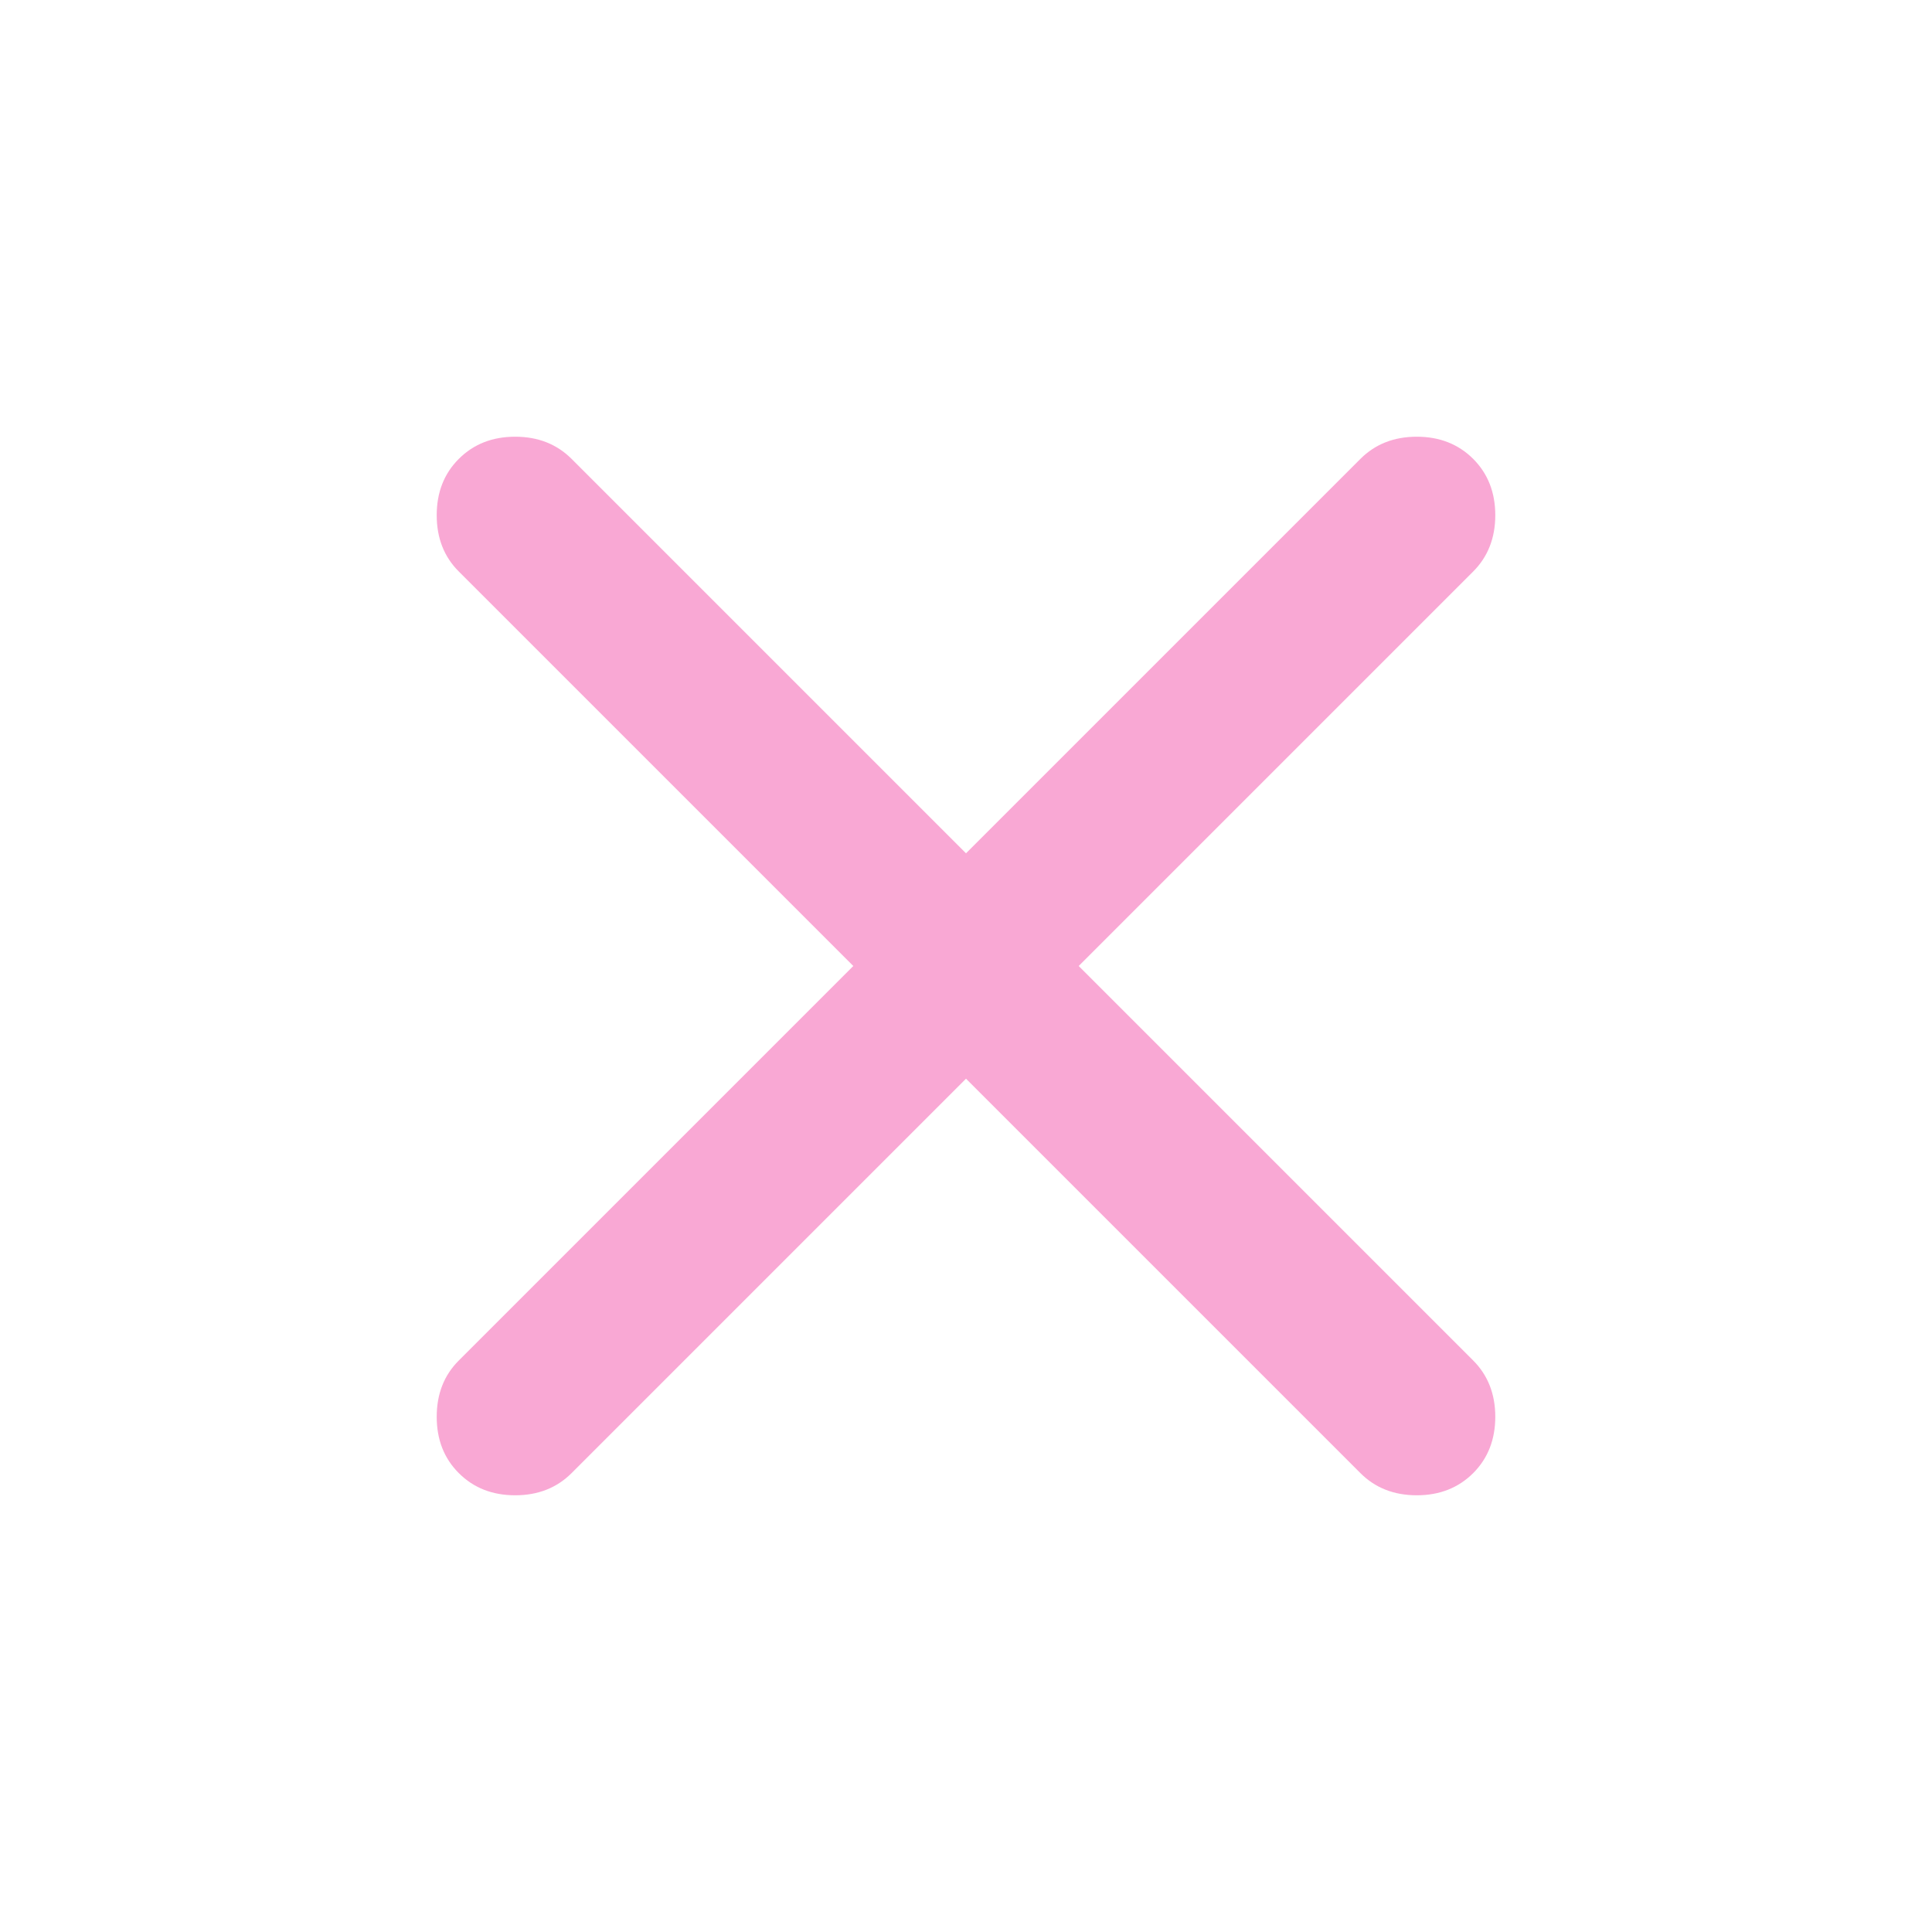
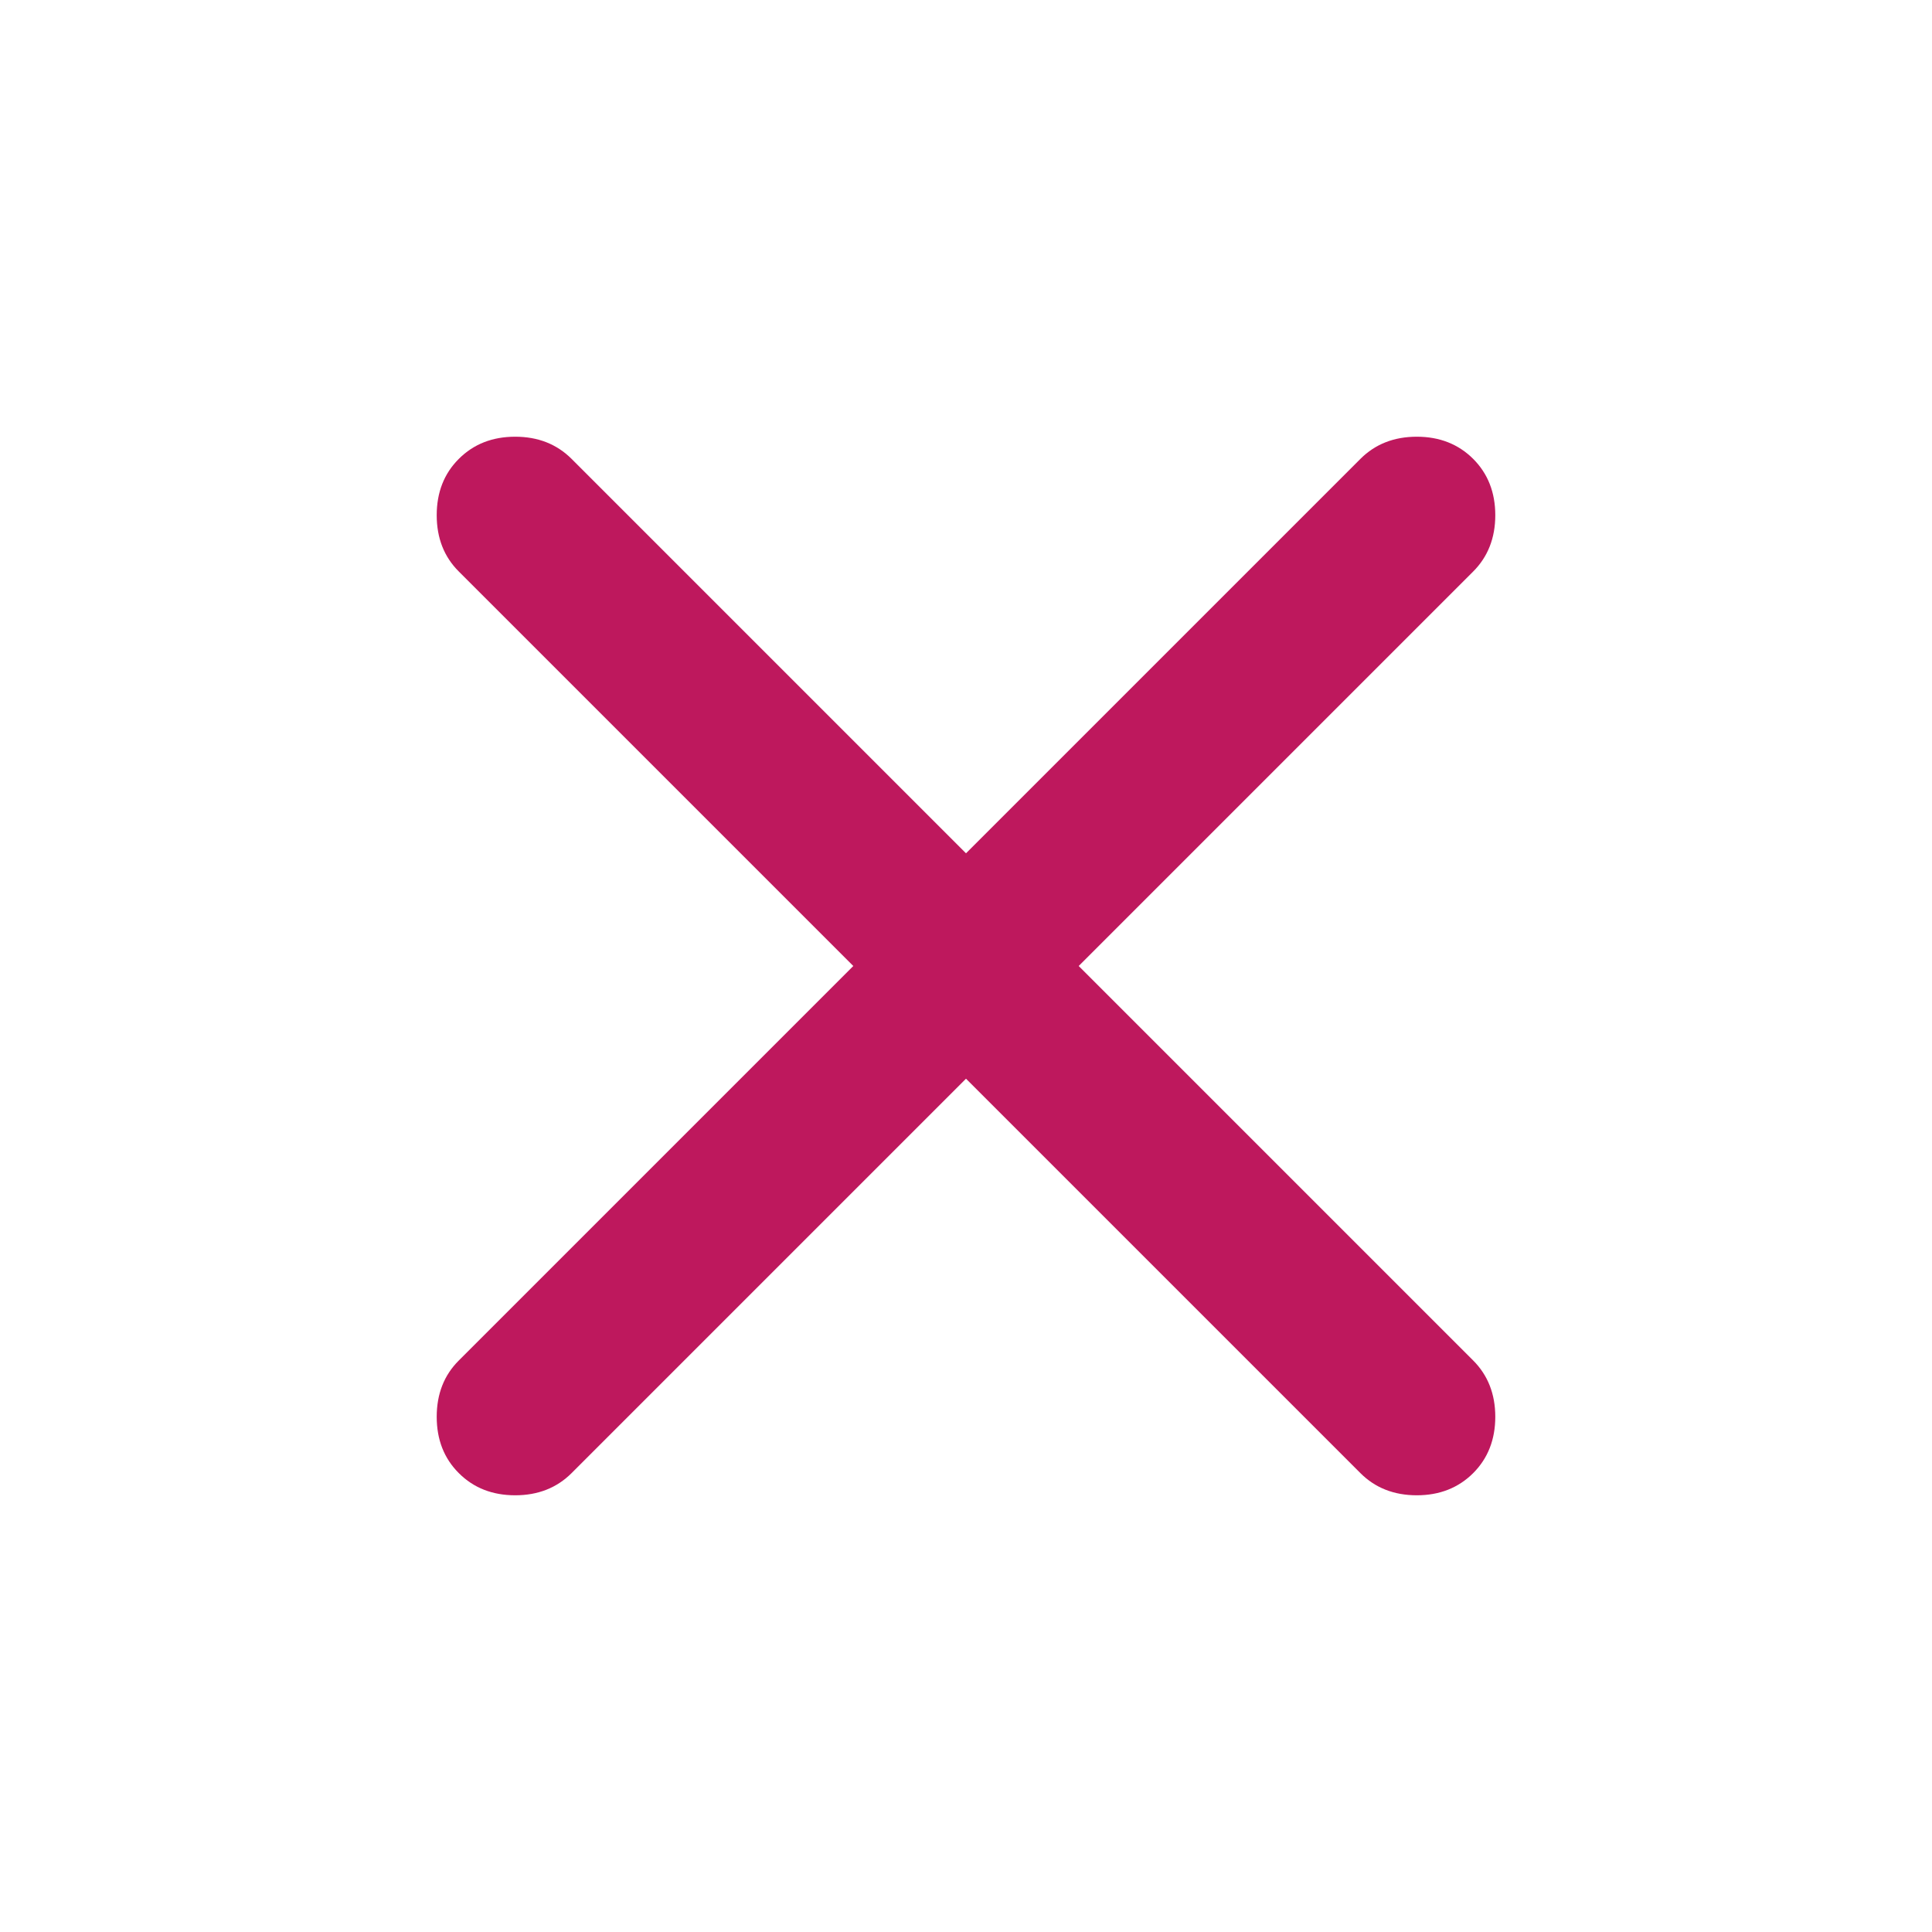
<svg xmlns="http://www.w3.org/2000/svg" width="24" height="24" viewBox="0 0 24 24" fill="none">
-   <path d="M12 13.4L7.1 18.3C6.916 18.483 6.683 18.575 6.4 18.575C6.116 18.575 5.883 18.483 5.7 18.3C5.516 18.117 5.425 17.883 5.425 17.6C5.425 17.317 5.516 17.083 5.7 16.9L10.6 12L5.7 7.1C5.516 6.917 5.425 6.683 5.425 6.4C5.425 6.117 5.516 5.883 5.7 5.7C5.883 5.517 6.116 5.425 6.4 5.425C6.683 5.425 6.916 5.517 7.1 5.7L12 10.6L16.9 5.7C17.083 5.517 17.317 5.425 17.6 5.425C17.883 5.425 18.116 5.517 18.3 5.7C18.483 5.883 18.575 6.117 18.575 6.4C18.575 6.683 18.483 6.917 18.3 7.1L13.4 12L18.3 16.9C18.483 17.083 18.575 17.317 18.575 17.6C18.575 17.883 18.483 18.117 18.3 18.3C18.116 18.483 17.883 18.575 17.6 18.575C17.317 18.575 17.083 18.483 16.9 18.3L12 13.4Z" fill="#F9A8D4" />
+   <path d="M12 13.4L7.1 18.3C6.916 18.483 6.683 18.575 6.4 18.575C6.116 18.575 5.883 18.483 5.7 18.3C5.516 18.117 5.425 17.883 5.425 17.6C5.425 17.317 5.516 17.083 5.7 16.9L10.6 12L5.7 7.1C5.516 6.917 5.425 6.683 5.425 6.4C5.425 6.117 5.516 5.883 5.7 5.7C5.883 5.517 6.116 5.425 6.4 5.425C6.683 5.425 6.916 5.517 7.1 5.7L12 10.6L16.9 5.7C17.083 5.517 17.317 5.425 17.6 5.425C17.883 5.425 18.116 5.517 18.3 5.7C18.483 5.883 18.575 6.117 18.575 6.4C18.575 6.683 18.483 6.917 18.3 7.1L13.4 12L18.3 16.9C18.483 17.083 18.575 17.317 18.575 17.6C18.575 17.883 18.483 18.117 18.3 18.3C18.116 18.483 17.883 18.575 17.6 18.575C17.317 18.575 17.083 18.483 16.9 18.3L12 13.4Z" fill="#BE185D" />
</svg>
